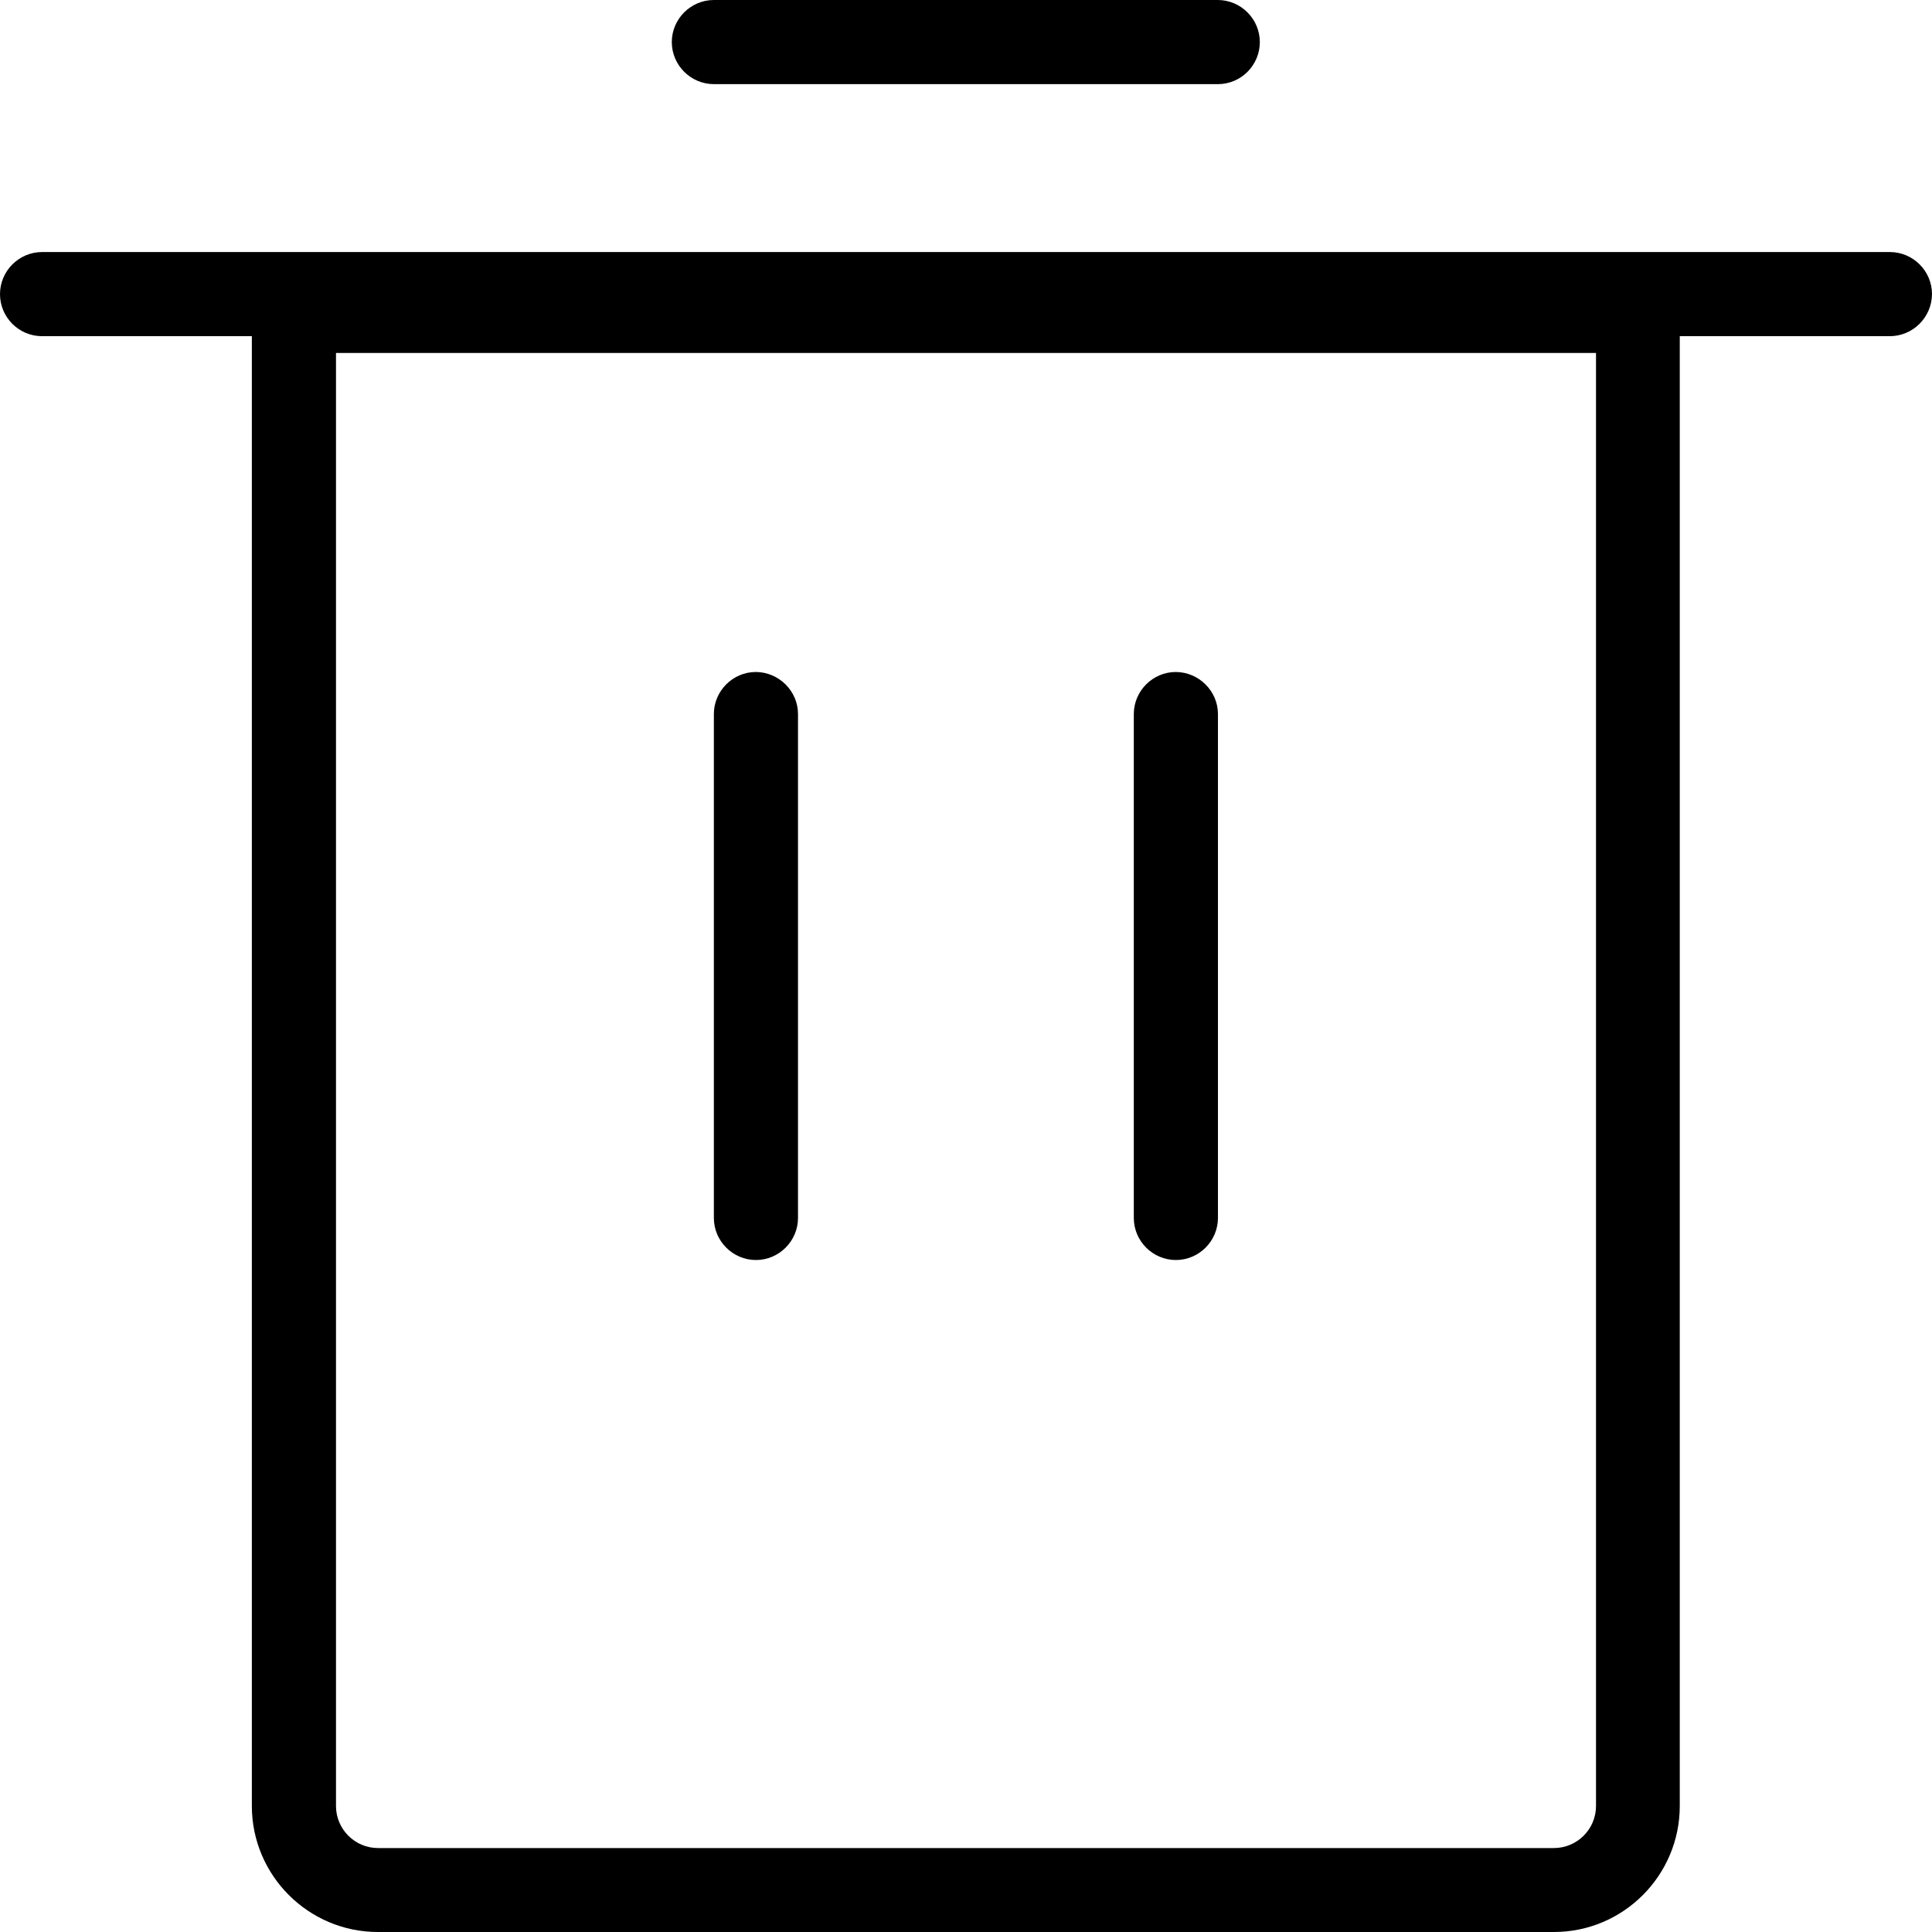
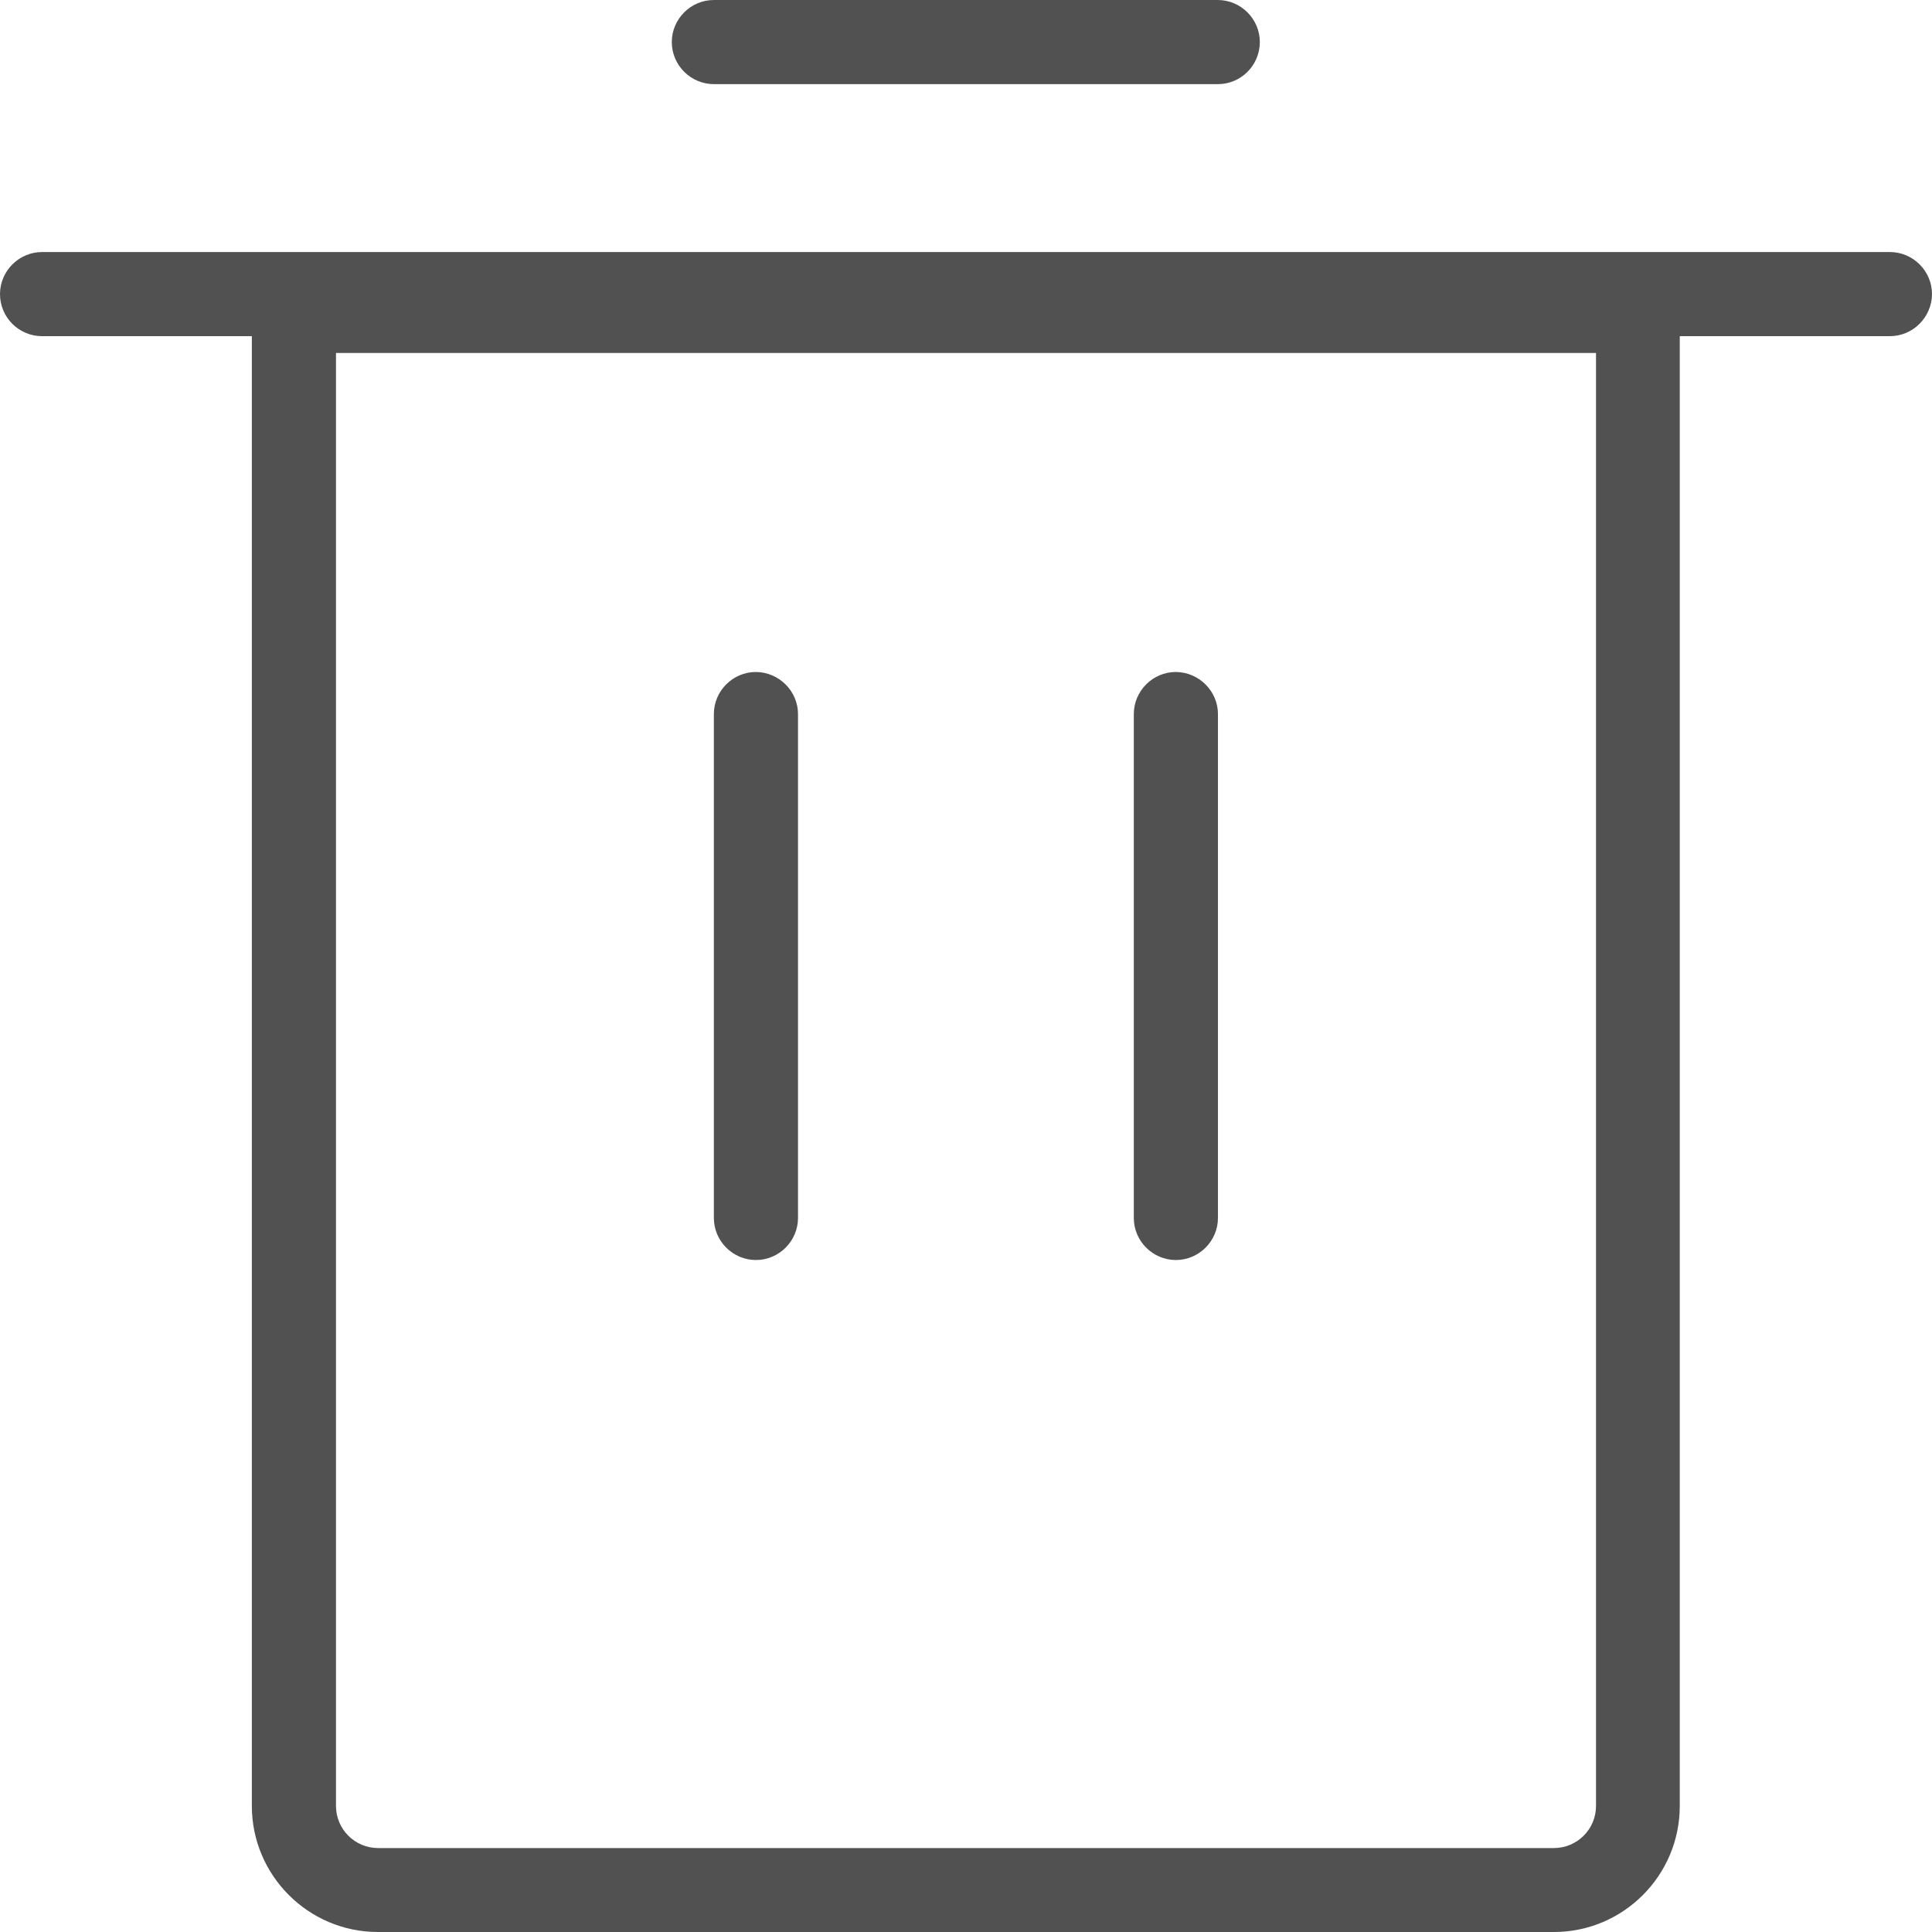
<svg xmlns="http://www.w3.org/2000/svg" t="1584948960506" class="icon" viewBox="0 0 1024 1024" version="1.1" p-id="51837" width="128" height="128">
  <defs>
    <style type="text/css" />
  </defs>
-   <path d="M1001.702 133.587H22.298C9.999 133.587 0 143.686 0 155.885c0 12.299 9.999 22.298 22.298 22.298h111.189v779.024c0 36.796 29.997 66.793 66.793 66.793h623.34c36.796 0 66.693-29.997 66.693-66.793V178.183h111.29c12.298 0 22.297-10 22.397-22.298 0-12.299-10.099-22.298-22.298-22.298z m-155.785 823.62c0 12.298-9.999 22.297-22.297 22.297H200.38c-12.298 0-22.297-9.999-22.297-22.297V187.082h667.834v770.125zM378.363 44.596h267.174c12.199 0 22.198-10 22.198-22.298S657.635 0 645.437 0H378.363c-12.299 0-22.298 10.099-22.298 22.298 0 12.299 10.1 22.298 22.298 22.298z" p-id="51838" />
-   <path d="M400.66 667.835c12.3 0 22.299-10.1 22.299-22.298V378.463c0-12.199-10.1-22.198-22.298-22.298-12.299 0-22.298 10.1-22.298 22.298v267.074c0 12.299 10.1 22.298 22.298 22.298z m222.58 0c12.298 0 22.297-10.1 22.297-22.298V378.463c0-12.199-10.1-22.198-22.298-22.298-12.299 0-22.298 10.1-22.298 22.298v267.074c0 12.299 10.1 22.298 22.298 22.298z" p-id="51839" />
+   <path fill="#515151" d="M1001.702 133.587H22.298C9.999 133.587 0 143.686 0 155.885c0 12.299 9.999 22.298 22.298 22.298h111.189v779.024c0 36.796 29.997 66.793 66.793 66.793h623.34c36.796 0 66.693-29.997 66.693-66.793V178.183h111.29c12.298 0 22.297-10 22.397-22.298 0-12.299-10.099-22.298-22.298-22.298z m-155.785 823.62c0 12.298-9.999 22.297-22.297 22.297H200.38c-12.298 0-22.297-9.999-22.297-22.297V187.082h667.834v770.125zM378.363 44.596h267.174c12.199 0 22.198-10 22.198-22.298S657.635 0 645.437 0H378.363c-12.299 0-22.298 10.099-22.298 22.298 0 12.299 10.1 22.298 22.298 22.298z" p-id="51838" />
+   <path fill="#515151" d="M400.66 667.835c12.3 0 22.299-10.1 22.299-22.298V378.463c0-12.199-10.1-22.198-22.298-22.298-12.299 0-22.298 10.1-22.298 22.298v267.074c0 12.299 10.1 22.298 22.298 22.298z m222.58 0c12.298 0 22.297-10.1 22.297-22.298V378.463c0-12.199-10.1-22.198-22.298-22.298-12.299 0-22.298 10.1-22.298 22.298v267.074c0 12.299 10.1 22.298 22.298 22.298z" p-id="51839" />
</svg>
